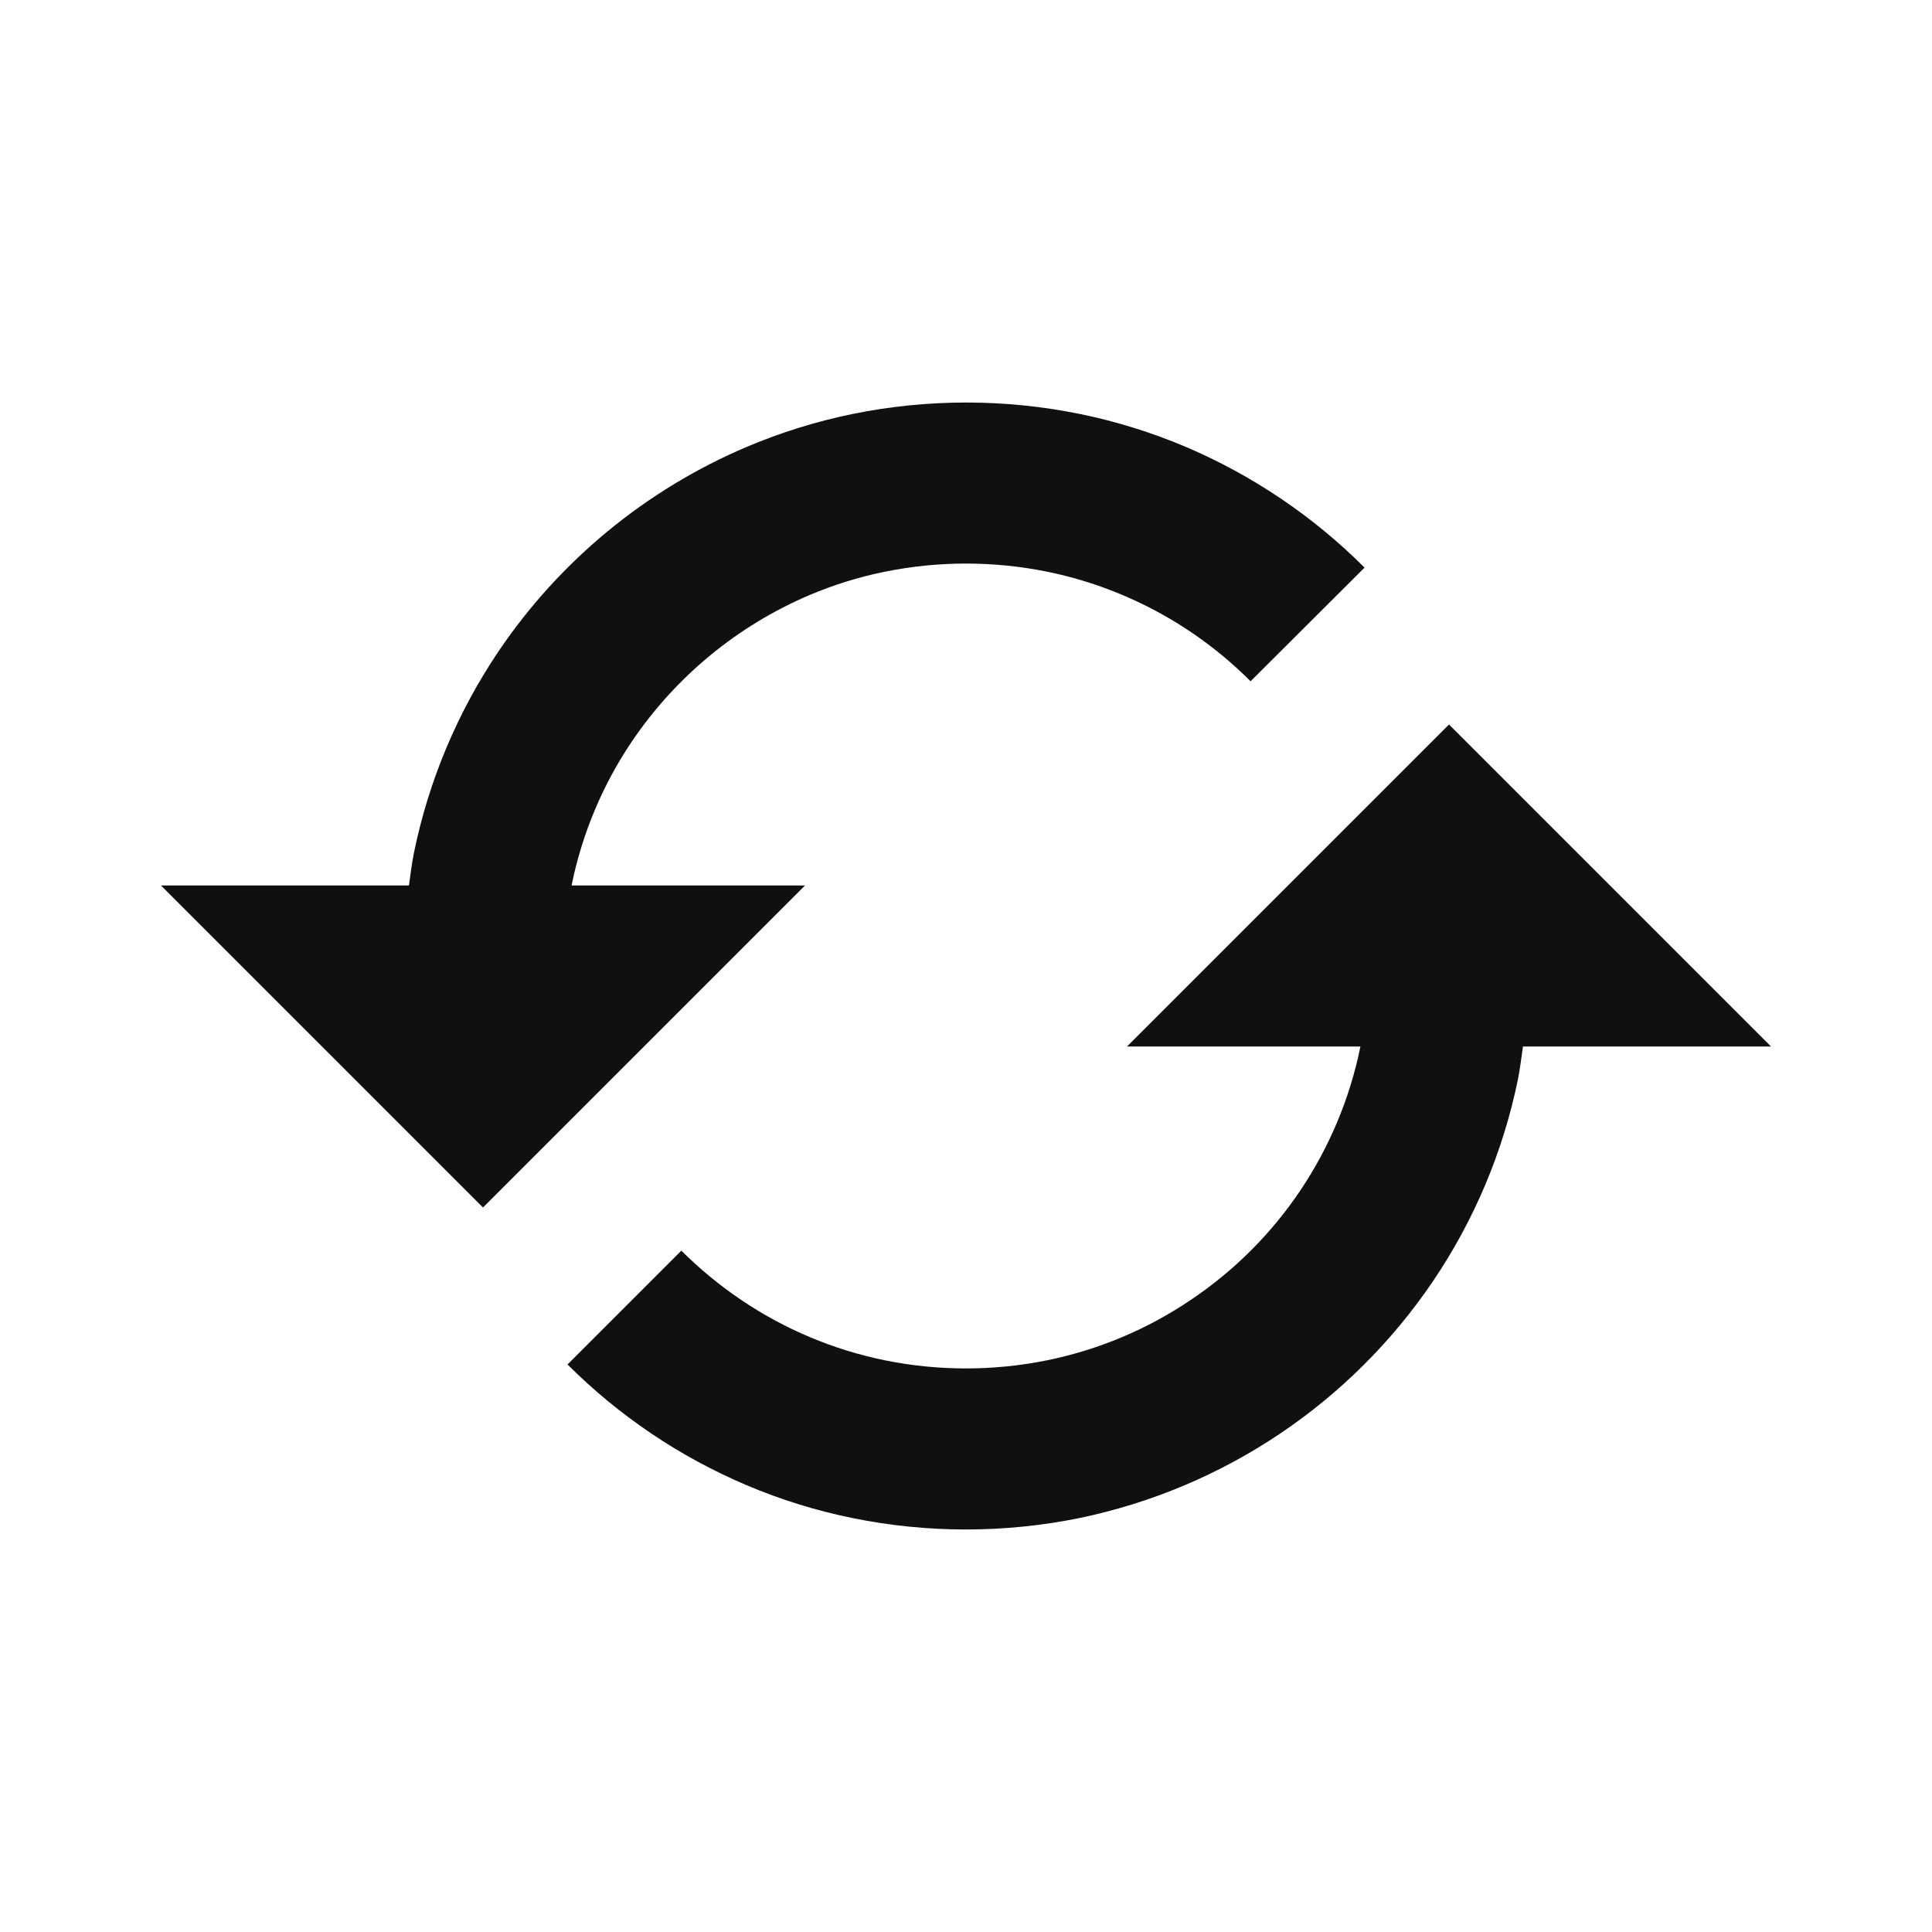
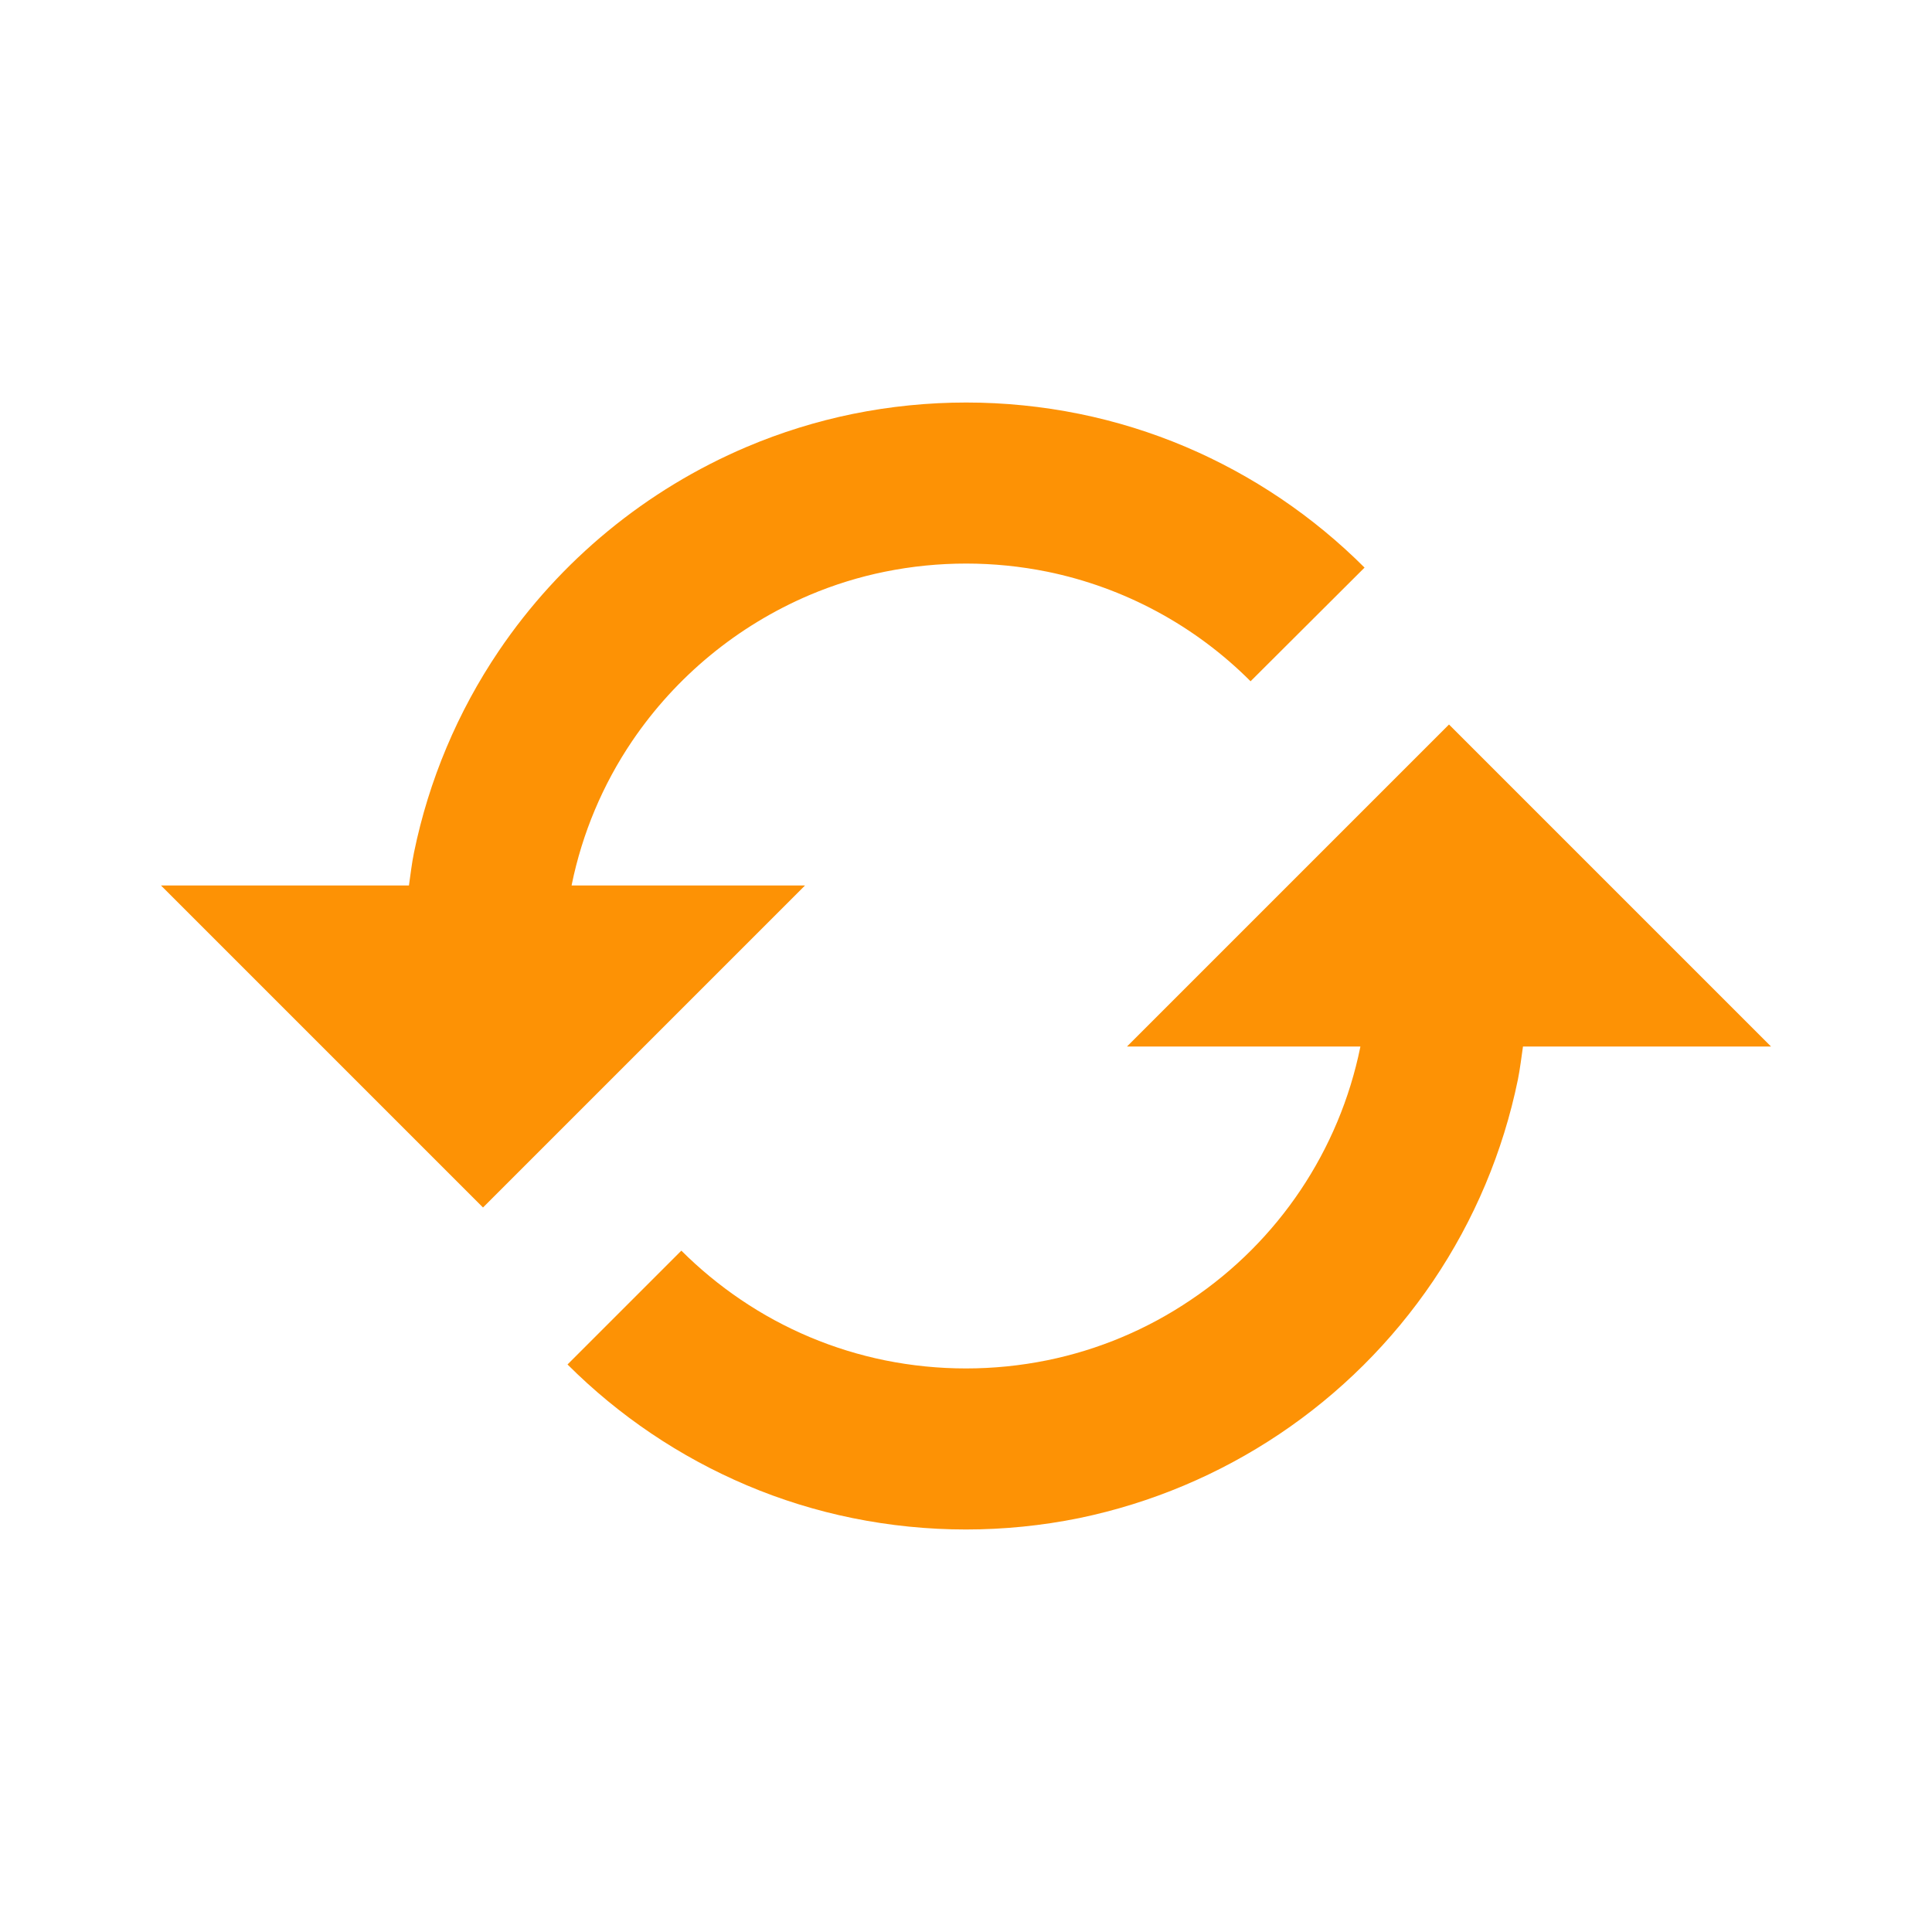
- <svg xmlns="http://www.w3.org/2000/svg" width="24" height="24" viewBox="0 0 24 24" style="fill: rgba(16, 16, 16, 1);transform: ;msFilter:;">
+ <svg xmlns="http://www.w3.org/2000/svg" width="30" height="30" viewBox="0 0 24 24" style="fill: rgba(253, 146, 5, 1);transform: ;msFilter:;">
  <path d="M10 11H7.101l.001-.009a4.956 4.956 0 0 1 .752-1.787 5.054 5.054 0 0 1 2.2-1.811c.302-.128.617-.226.938-.291a5.078 5.078 0 0 1 2.018 0 4.978 4.978 0 0 1 2.525 1.361l1.416-1.412a7.036 7.036 0 0 0-2.224-1.501 6.921 6.921 0 0 0-1.315-.408 7.079 7.079 0 0 0-2.819 0 6.94 6.94 0 0 0-1.316.409 7.04 7.04 0 0 0-3.08 2.534 6.978 6.978 0 0 0-1.054 2.505c-.028.135-.043.273-.063.41H2l4 4 4-4zm4 2h2.899l-.001.008a4.976 4.976 0 0 1-2.103 3.138 4.943 4.943 0 0 1-1.787.752 5.073 5.073 0 0 1-2.017 0 4.956 4.956 0 0 1-1.787-.752 5.072 5.072 0 0 1-.74-.61L7.05 16.95a7.032 7.032 0 0 0 2.225 1.5c.424.18.867.317 1.315.408a7.07 7.07 0 0 0 2.818 0 7.031 7.031 0 0 0 4.395-2.945 6.974 6.974 0 0 0 1.053-2.503c.027-.135.043-.273.063-.41H22l-4-4-4 4z" />
</svg>
